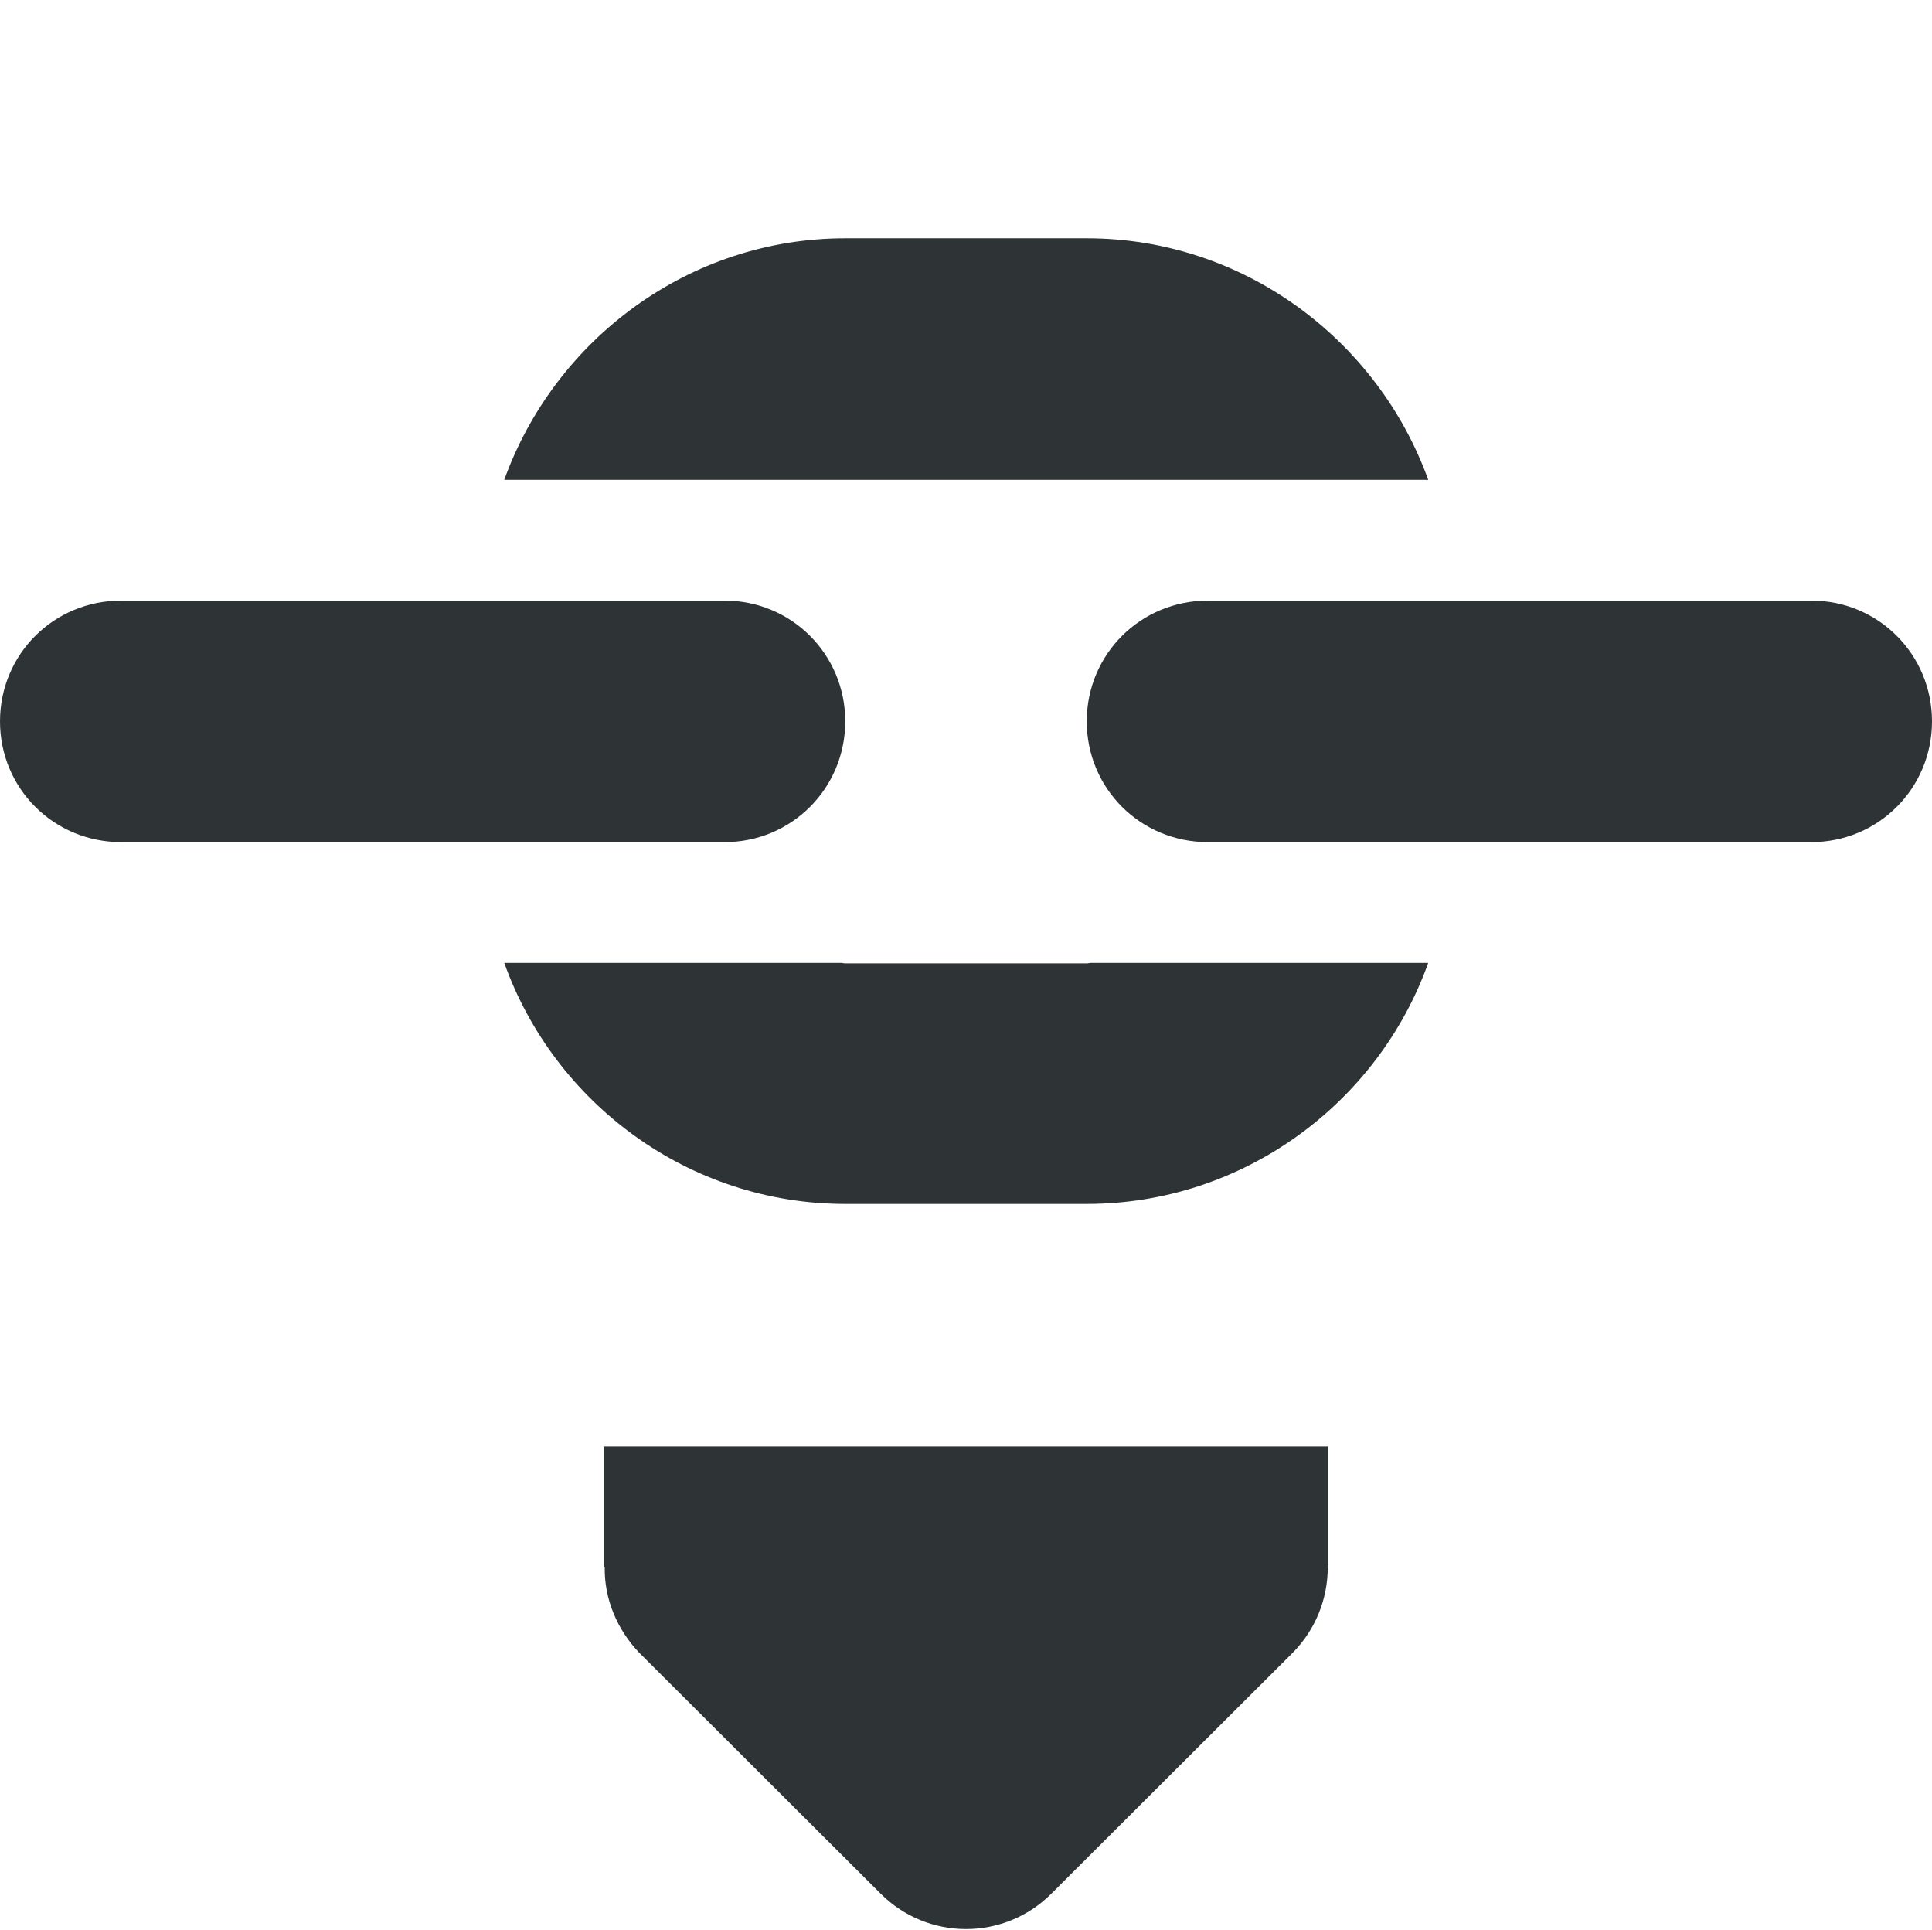
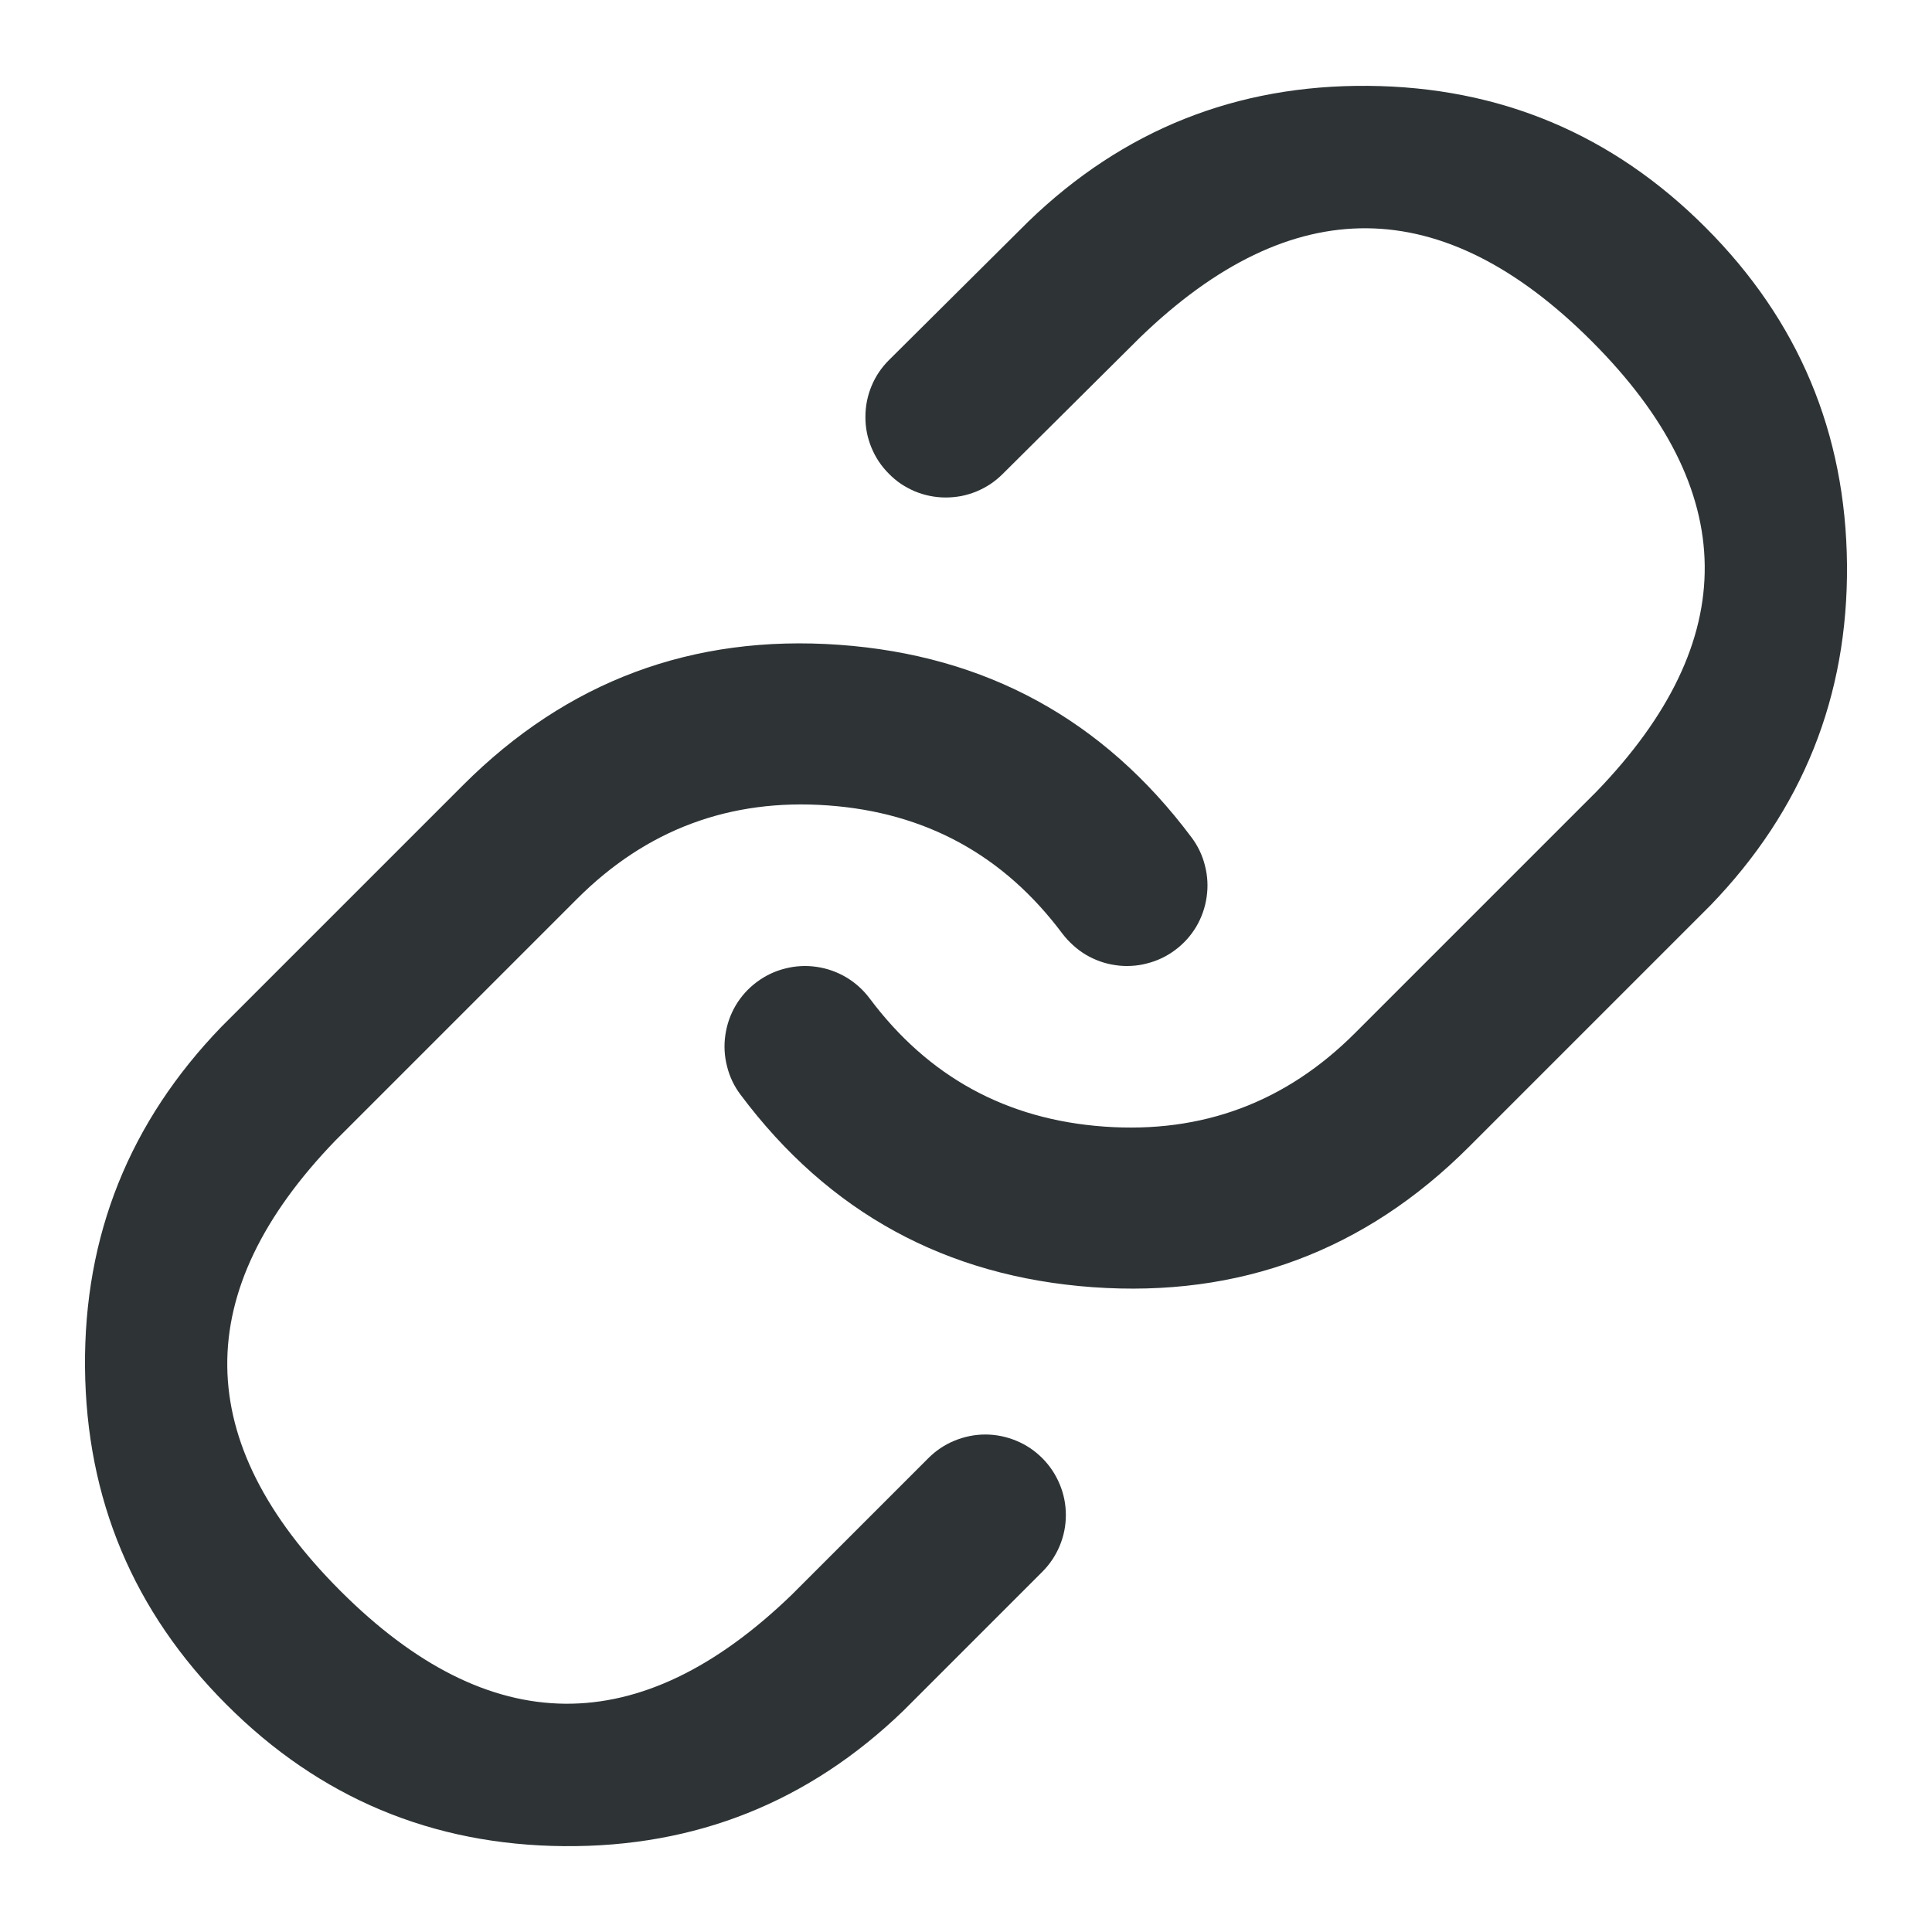
- <svg xmlns="http://www.w3.org/2000/svg" height="15.98px" viewBox="0 0 16 15.98" width="16px">
-   <g fill="#2e3436">
-     <path d="m 5 11.977 v 1 h 0.008 c -0.004 0.262 0.102 0.516 0.285 0.707 l 2 1.996 c 0.391 0.391 1.023 0.391 1.414 0 l 2 -1.996 c 0.188 -0.191 0.289 -0.445 0.289 -0.707 h 0.004 v -1 z m 0 0" />
-     <path d="m 7 1.973 c -1.297 0 -2.406 0.84 -2.824 2 h 7.652 c -0.418 -1.16 -1.531 -2 -2.828 -2 z m -5.996 3 c -0.559 0 -1.004 0.445 -1.004 1 c 0 0.555 0.445 1 1.004 1 h 4.996 c 0.555 0 1 -0.445 1 -1 c 0 -0.555 -0.445 -1 -1 -1 z m 9 0 c -0.559 0 -1.004 0.445 -1.004 1 c 0 0.555 0.445 1 1.004 1 h 4.996 c 0.555 0 1 -0.445 1 -1 c 0 -0.555 -0.445 -1 -1 -1 z m -5.828 3 c 0.414 1.16 1.527 1.996 2.824 1.996 h 2 c 1.297 0 2.414 -0.836 2.828 -1.996 h -2.793 c -0.012 0 -0.023 0.004 -0.035 0.004 h -2 c -0.012 0 -0.023 -0.004 -0.035 -0.004 z m 0 0" />
-   </g>
+ <svg xmlns="http://www.w3.org/2000/svg" height="16px" viewBox="0 0 16 16" width="16px">
+   <path d="M7.201 8.267Q7.93 9.243 9.145 9.33Q10.361 9.417 11.222 8.555L13.222 6.555Q15.034 4.678 13.181 2.825Q11.328 0.972 9.443 2.793L8.303 3.926Q8.257 3.972 8.202 4.009Q8.147 4.045 8.087 4.07Q8.026 4.095 7.961 4.108Q7.897 4.12 7.831 4.12Q7.766 4.12 7.701 4.107Q7.637 4.094 7.576 4.069Q7.516 4.043 7.461 4.007Q7.407 3.97 7.361 3.923Q7.267 3.829 7.217 3.707Q7.166 3.584 7.167 3.451Q7.167 3.319 7.218 3.196Q7.269 3.074 7.363 2.981L8.517 1.834Q9.694 0.697 11.33 0.711Q12.967 0.725 14.124 1.883Q15.281 3.04 15.296 4.676Q15.31 6.313 14.165 7.498L12.165 9.498Q10.873 10.79 9.05 10.66Q7.227 10.529 6.133 9.066Q6.053 8.96 6.021 8.831Q5.988 8.703 6.007 8.572Q6.026 8.44 6.093 8.326Q6.161 8.212 6.267 8.133Q6.374 8.053 6.502 8.021Q6.631 7.988 6.762 8.007Q6.893 8.026 7.007 8.093Q7.121 8.161 7.201 8.267ZM8.799 7.733Q8.07 6.757 6.855 6.67Q5.639 6.583 4.778 7.445L2.778 9.445Q0.966 11.322 2.819 13.175Q4.672 15.028 6.557 13.207L7.689 12.075Q7.735 12.029 7.79 11.992Q7.844 11.956 7.905 11.931Q7.966 11.906 8.03 11.893Q8.094 11.88 8.16 11.88Q8.226 11.88 8.29 11.893Q8.354 11.906 8.415 11.931Q8.476 11.956 8.53 11.992Q8.585 12.029 8.631 12.075Q8.725 12.169 8.776 12.292Q8.827 12.414 8.827 12.547Q8.827 12.679 8.776 12.802Q8.725 12.924 8.631 13.018L7.483 14.166Q6.306 15.303 4.67 15.289Q3.033 15.275 1.876 14.117Q0.719 12.96 0.704 11.324Q0.69 9.687 1.835 8.502L3.835 6.502Q5.127 5.21 6.95 5.34Q8.773 5.471 9.867 6.934Q9.947 7.04 9.979 7.169Q10.012 7.297 9.993 7.428Q9.974 7.56 9.907 7.674Q9.839 7.788 9.733 7.867Q9.68 7.907 9.621 7.935Q9.562 7.963 9.498 7.979Q9.434 7.996 9.369 7.999Q9.303 8.003 9.238 7.993Q9.173 7.984 9.111 7.962Q9.049 7.94 8.993 7.907Q8.936 7.873 8.888 7.829Q8.839 7.785 8.799 7.733Z" fill="#2e3436" fill-rule="evenodd" />
</svg>
